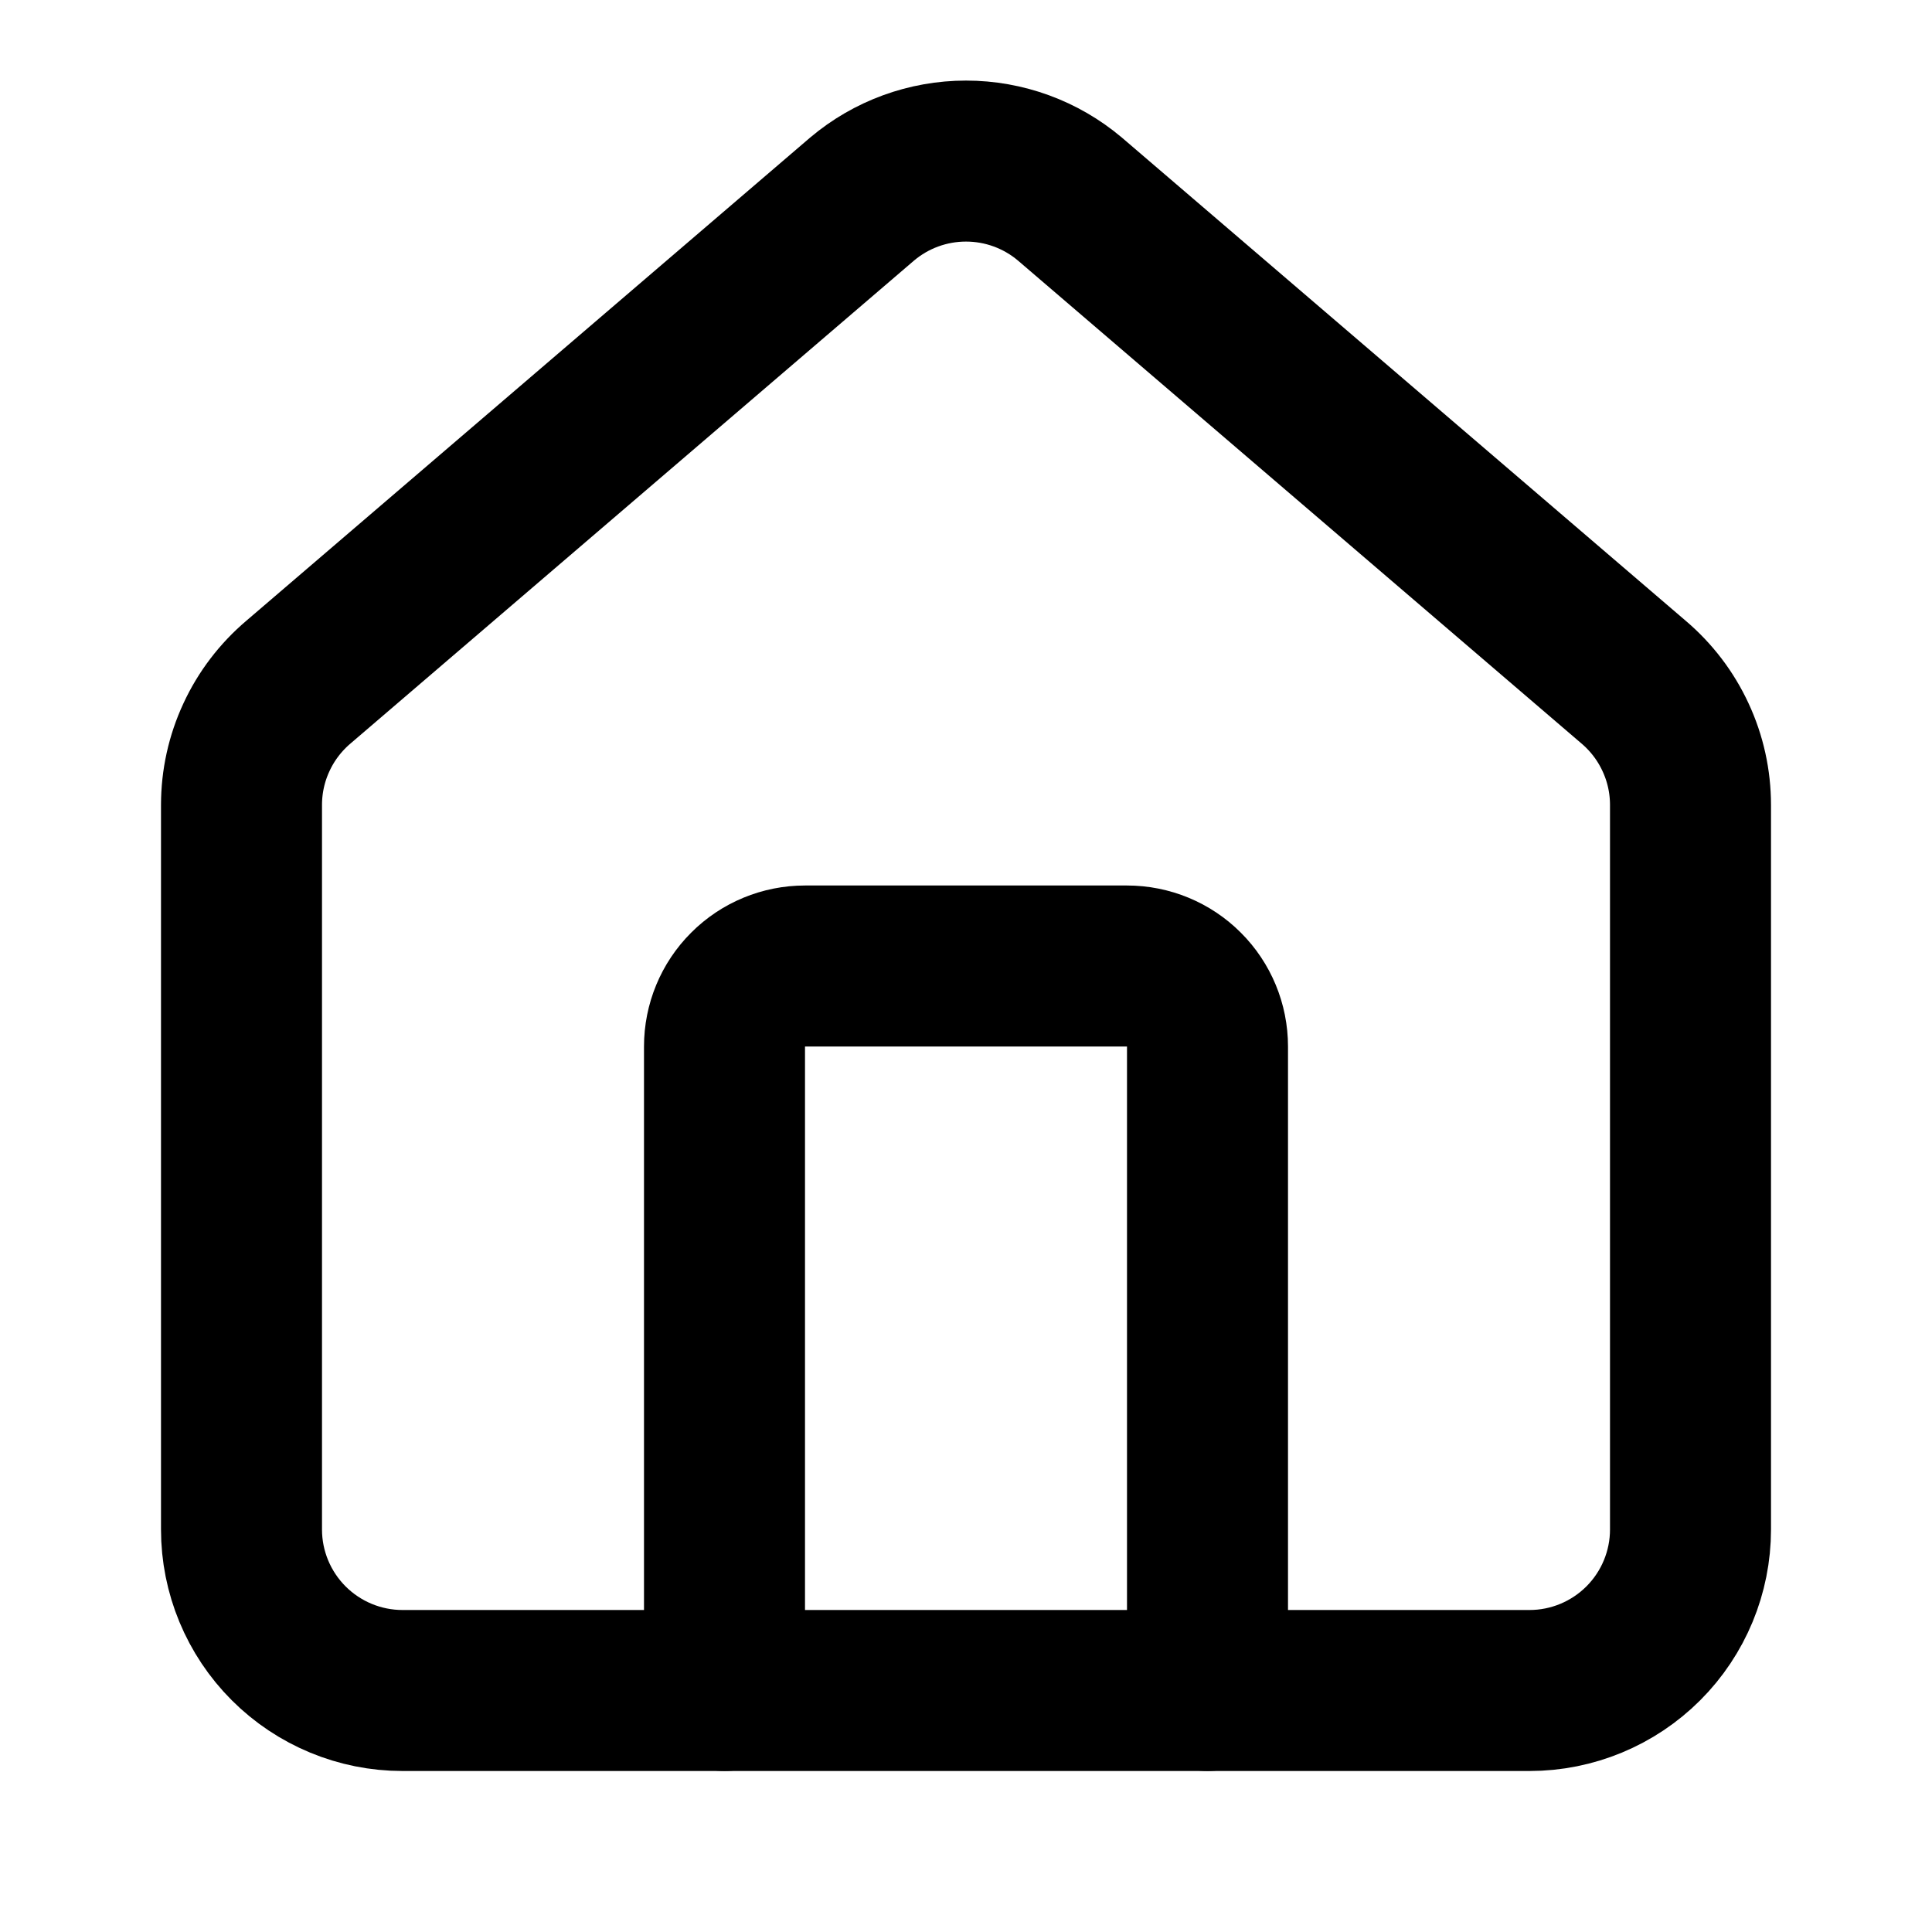
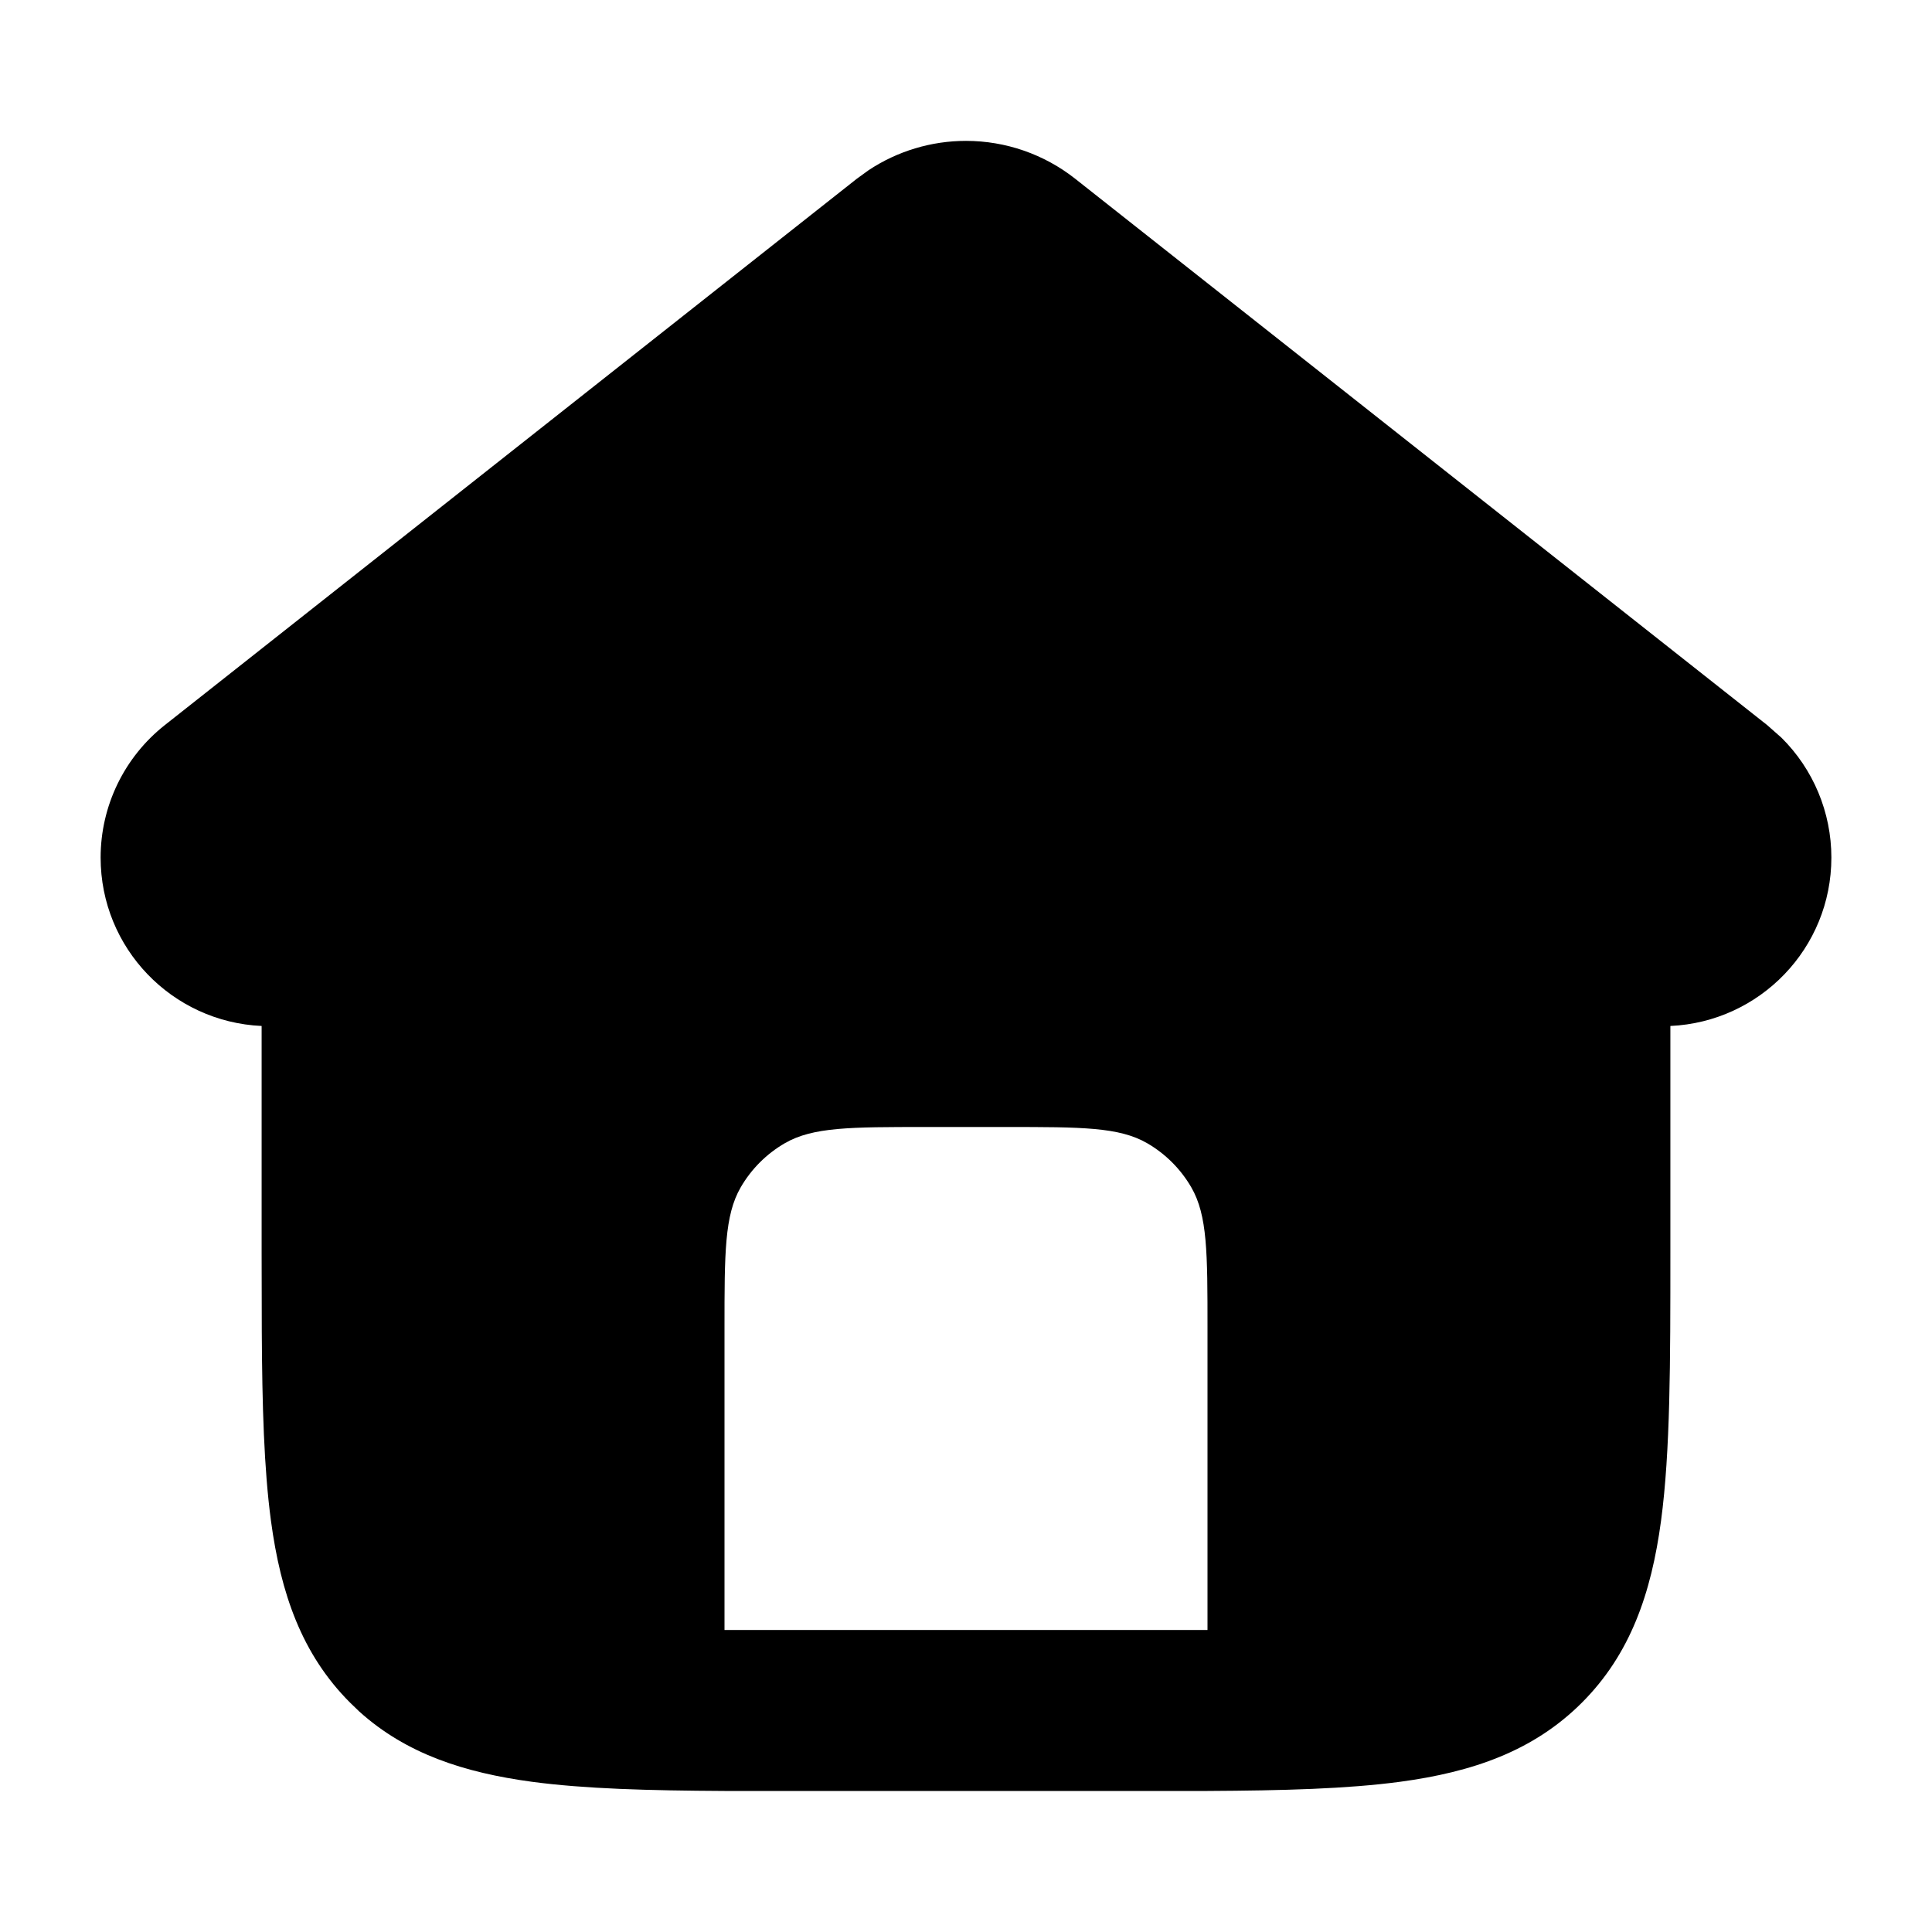
<svg xmlns="http://www.w3.org/2000/svg" width="24" height="24" viewBox="0 0 24 24" fill="none">
-   <path d="M15 21V13C15 12.735 14.895 12.48 14.707 12.293C14.52 12.105 14.265 12 14 12H10C9.735 12 9.48 12.105 9.293 12.293C9.105 12.48 9 12.735 9 13V21" stroke="black" stroke-width="2" stroke-linecap="round" stroke-linejoin="round" />
-   <path d="M3 10C3 9.709 3.063 9.422 3.186 9.158C3.308 8.894 3.487 8.66 3.709 8.472L10.709 2.473C11.07 2.168 11.527 2.001 12 2.001C12.473 2.001 12.93 2.168 13.291 2.473L20.291 8.472C20.513 8.66 20.692 8.894 20.814 9.158C20.937 9.422 21 9.709 21 10V19C21 19.53 20.789 20.039 20.414 20.414C20.039 20.789 19.53 21 19 21H5C4.47 21 3.961 20.789 3.586 20.414C3.211 20.039 3 19.53 3 19V10Z" stroke="black" stroke-width="2" stroke-linecap="round" stroke-linejoin="round" />
+   <path fill-rule="evenodd" clip-rule="evenodd" d="M12 1.75C12.492 1.75 12.971 1.916 13.357 2.221L21.952 9.007L22.131 9.165C22.525 9.556 22.75 10.091 22.75 10.653C22.75 11.779 21.863 12.694 20.75 12.745V15.565C20.75 16.927 20.75 18.027 20.634 18.892C20.513 19.792 20.253 20.549 19.651 21.151C19.049 21.753 18.292 22.013 17.392 22.134C16.734 22.222 15.941 22.243 15 22.248H9C8.059 22.243 7.266 22.222 6.608 22.134C5.765 22.02 5.045 21.786 4.463 21.261L4.349 21.151C3.747 20.549 3.487 19.792 3.366 18.892C3.279 18.243 3.257 17.463 3.252 16.538L3.25 15.565V12.745C2.137 12.694 1.25 11.779 1.25 10.653C1.25 10.011 1.544 9.405 2.048 9.007L10.643 2.221L10.792 2.113C11.149 1.877 11.569 1.75 12 1.75ZM11.5 14C10.565 14 10.098 14 9.75 14.201C9.522 14.333 9.333 14.522 9.201 14.75C9 15.098 9 15.565 9 16.5V20.248H15V16.5C15 15.565 15 15.098 14.799 14.75C14.667 14.522 14.478 14.333 14.25 14.201C13.902 14 13.435 14 12.5 14H11.5Z" fill="black" />
</svg>
